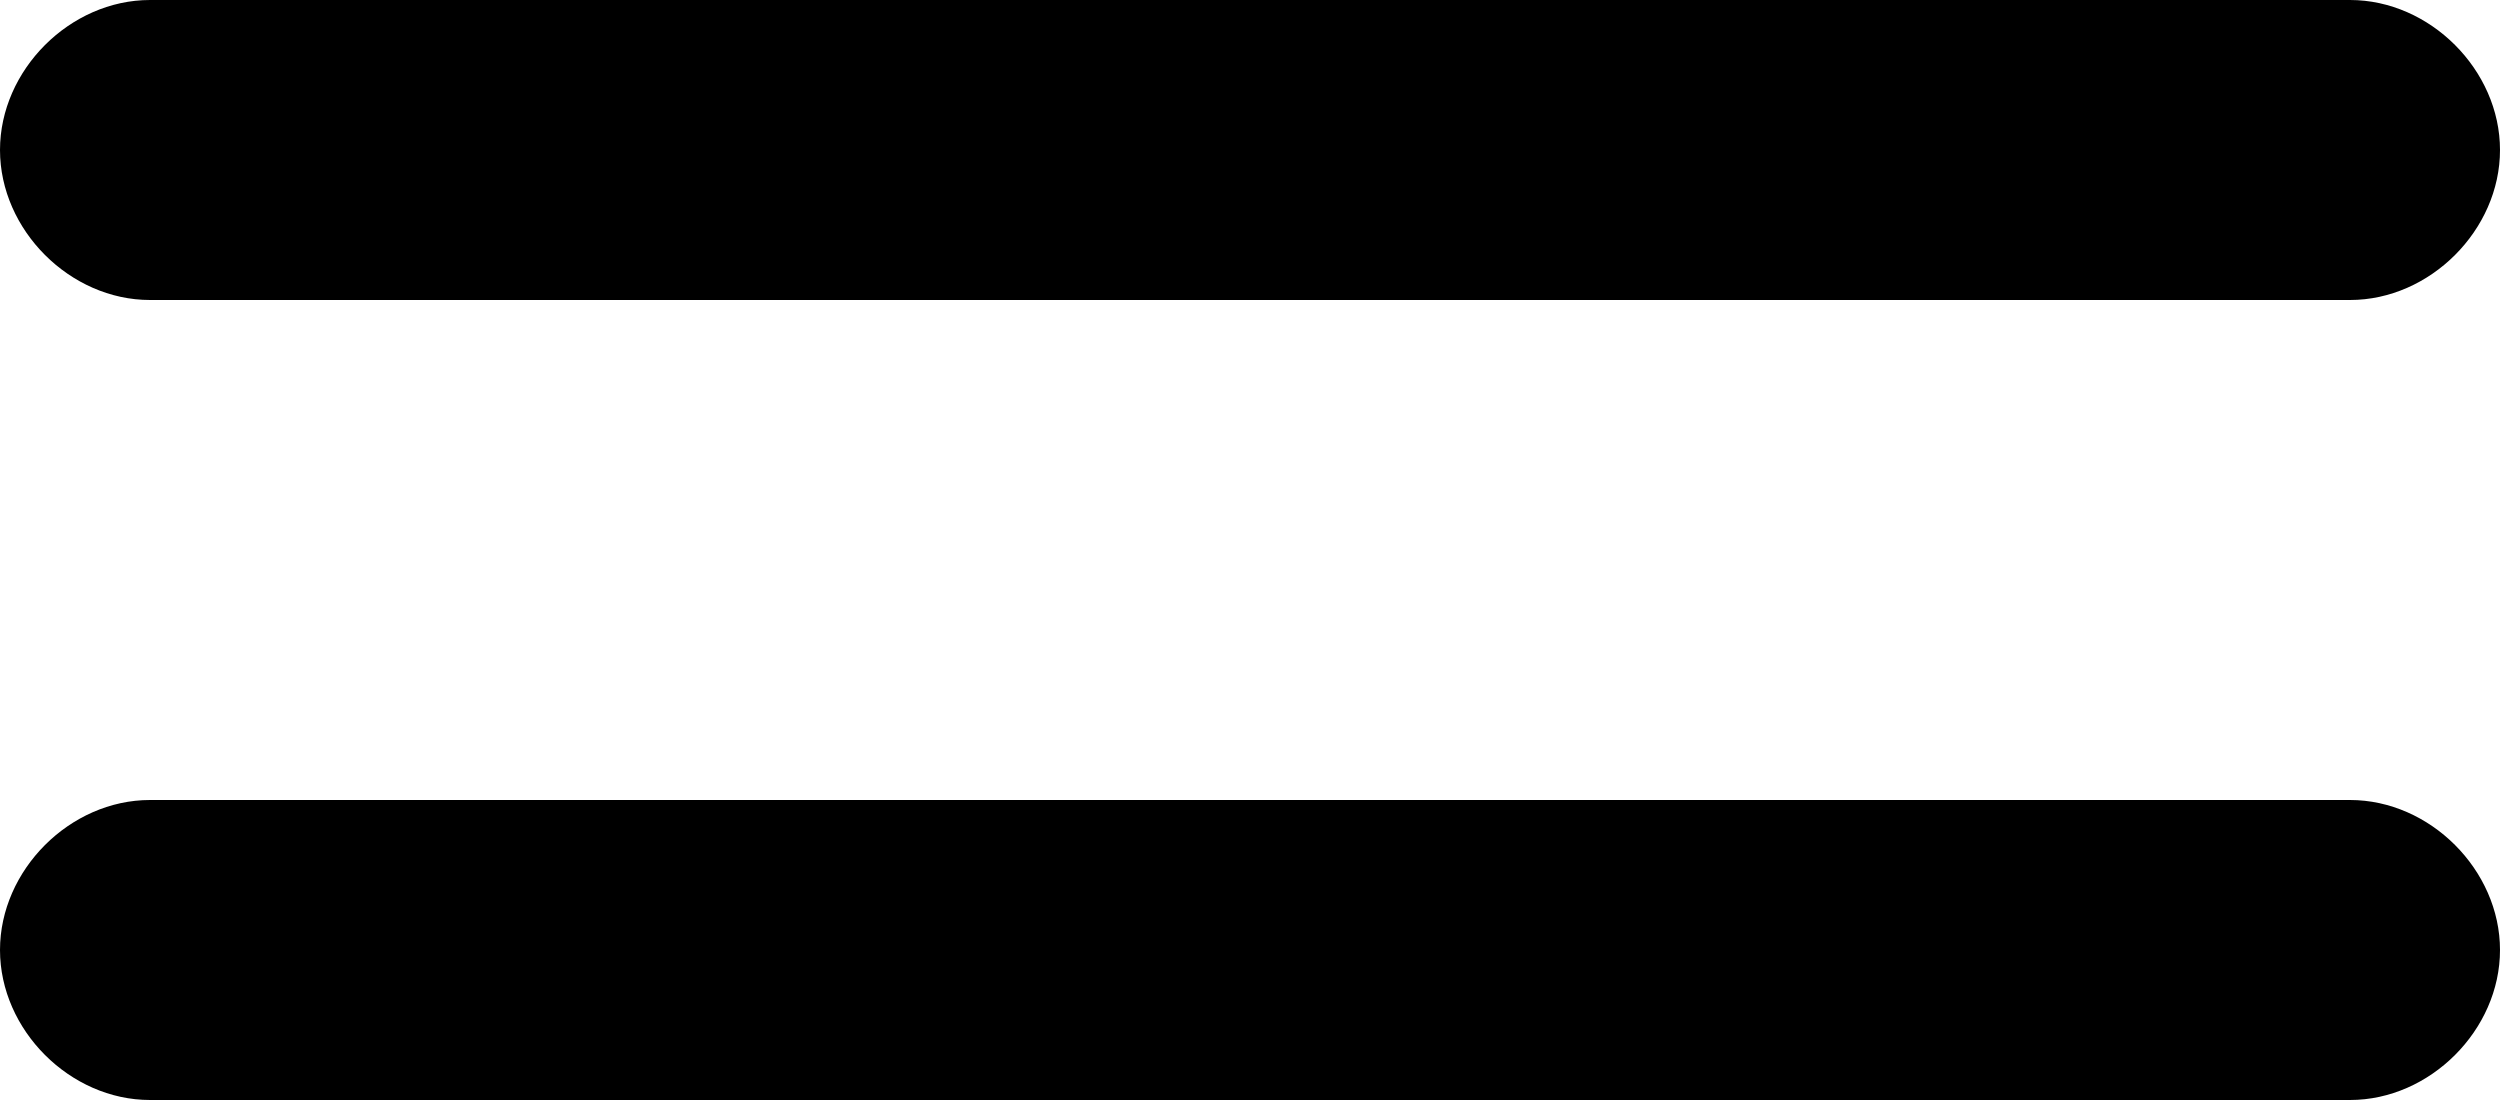
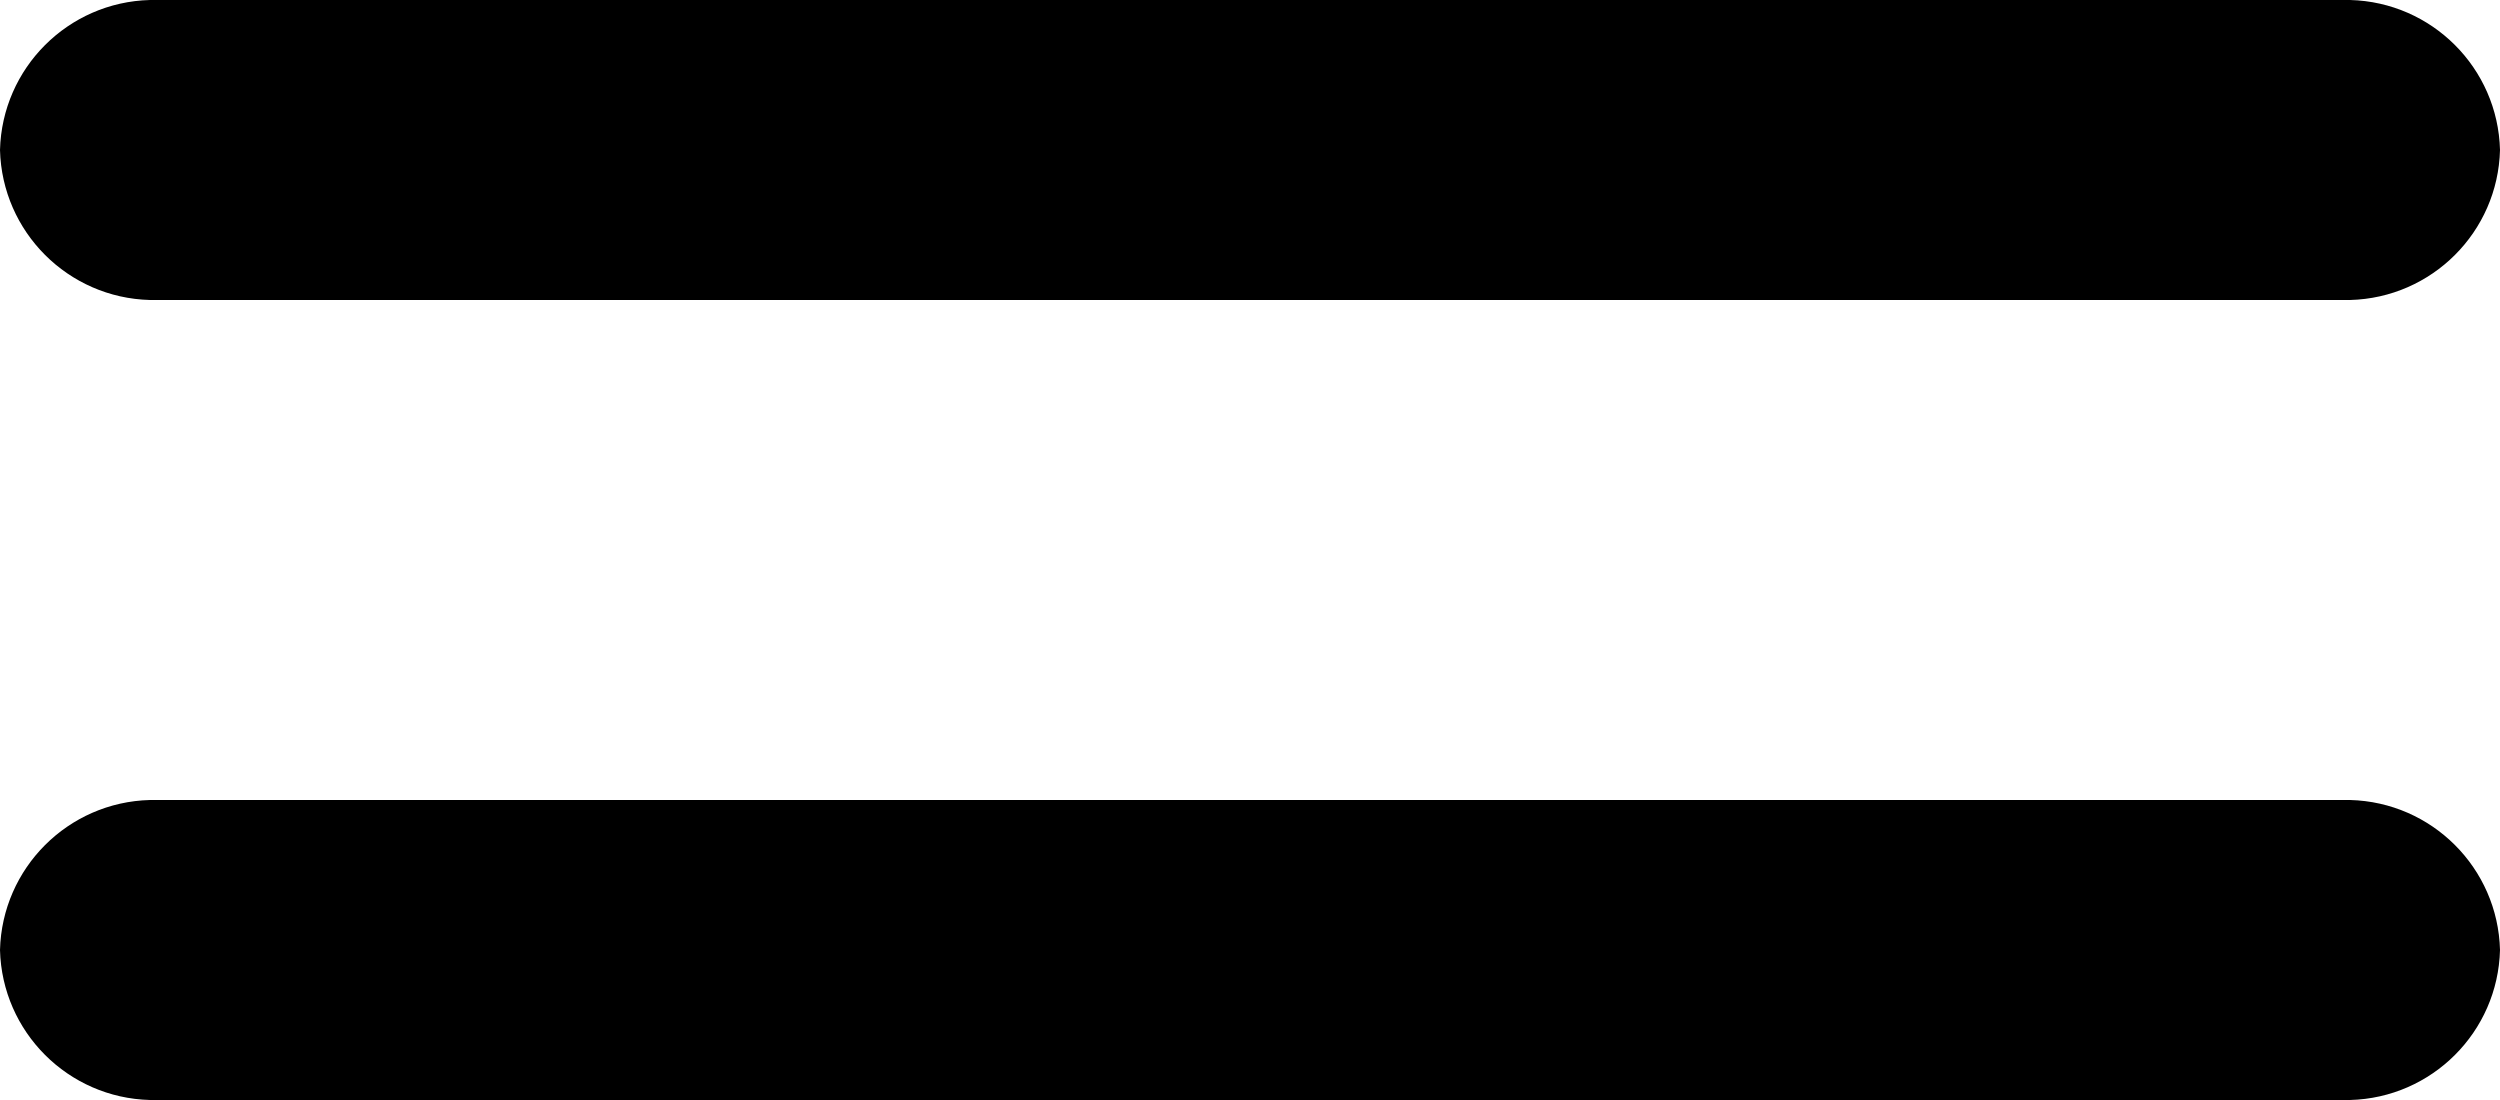
- <svg xmlns="http://www.w3.org/2000/svg" version="1.1" id="Layer_1" x="0px" y="0px" viewBox="0 0 25 11" style="enable-background:new 0 0 25 11;" xml:space="preserve">
-   <g>
-     <path d="M1.5,3h22C24.3,3,25,2.3,25,1.5S24.3,0,23.5,0h-22C0.7,0,0,0.7,0,1.5S0.7,3,1.5,3z" />
-     <path d="M23.5,8h-22C0.7,8,0,8.7,0,9.5S0.7,11,1.5,11h22c0.8,0,1.5-0.7,1.5-1.5S24.3,8,23.5,8z" />
-   </g>
+ <svg xmlns="http://www.w3.org/2000/svg" viewBox="0 0 25 11">
+   <path d="M1.5 3h22A1.54 1.54 0 0 0 25 1.5 1.54 1.54 0 0 0 23.5 0h-22A1.54 1.54 0 0 0 0 1.5 1.54 1.54 0 0 0 1.5 3zm22 5h-22A1.54 1.54 0 0 0 0 9.5 1.54 1.54 0 0 0 1.5 11h22A1.54 1.54 0 0 0 25 9.5 1.54 1.54 0 0 0 23.5 8z" />
</svg>
